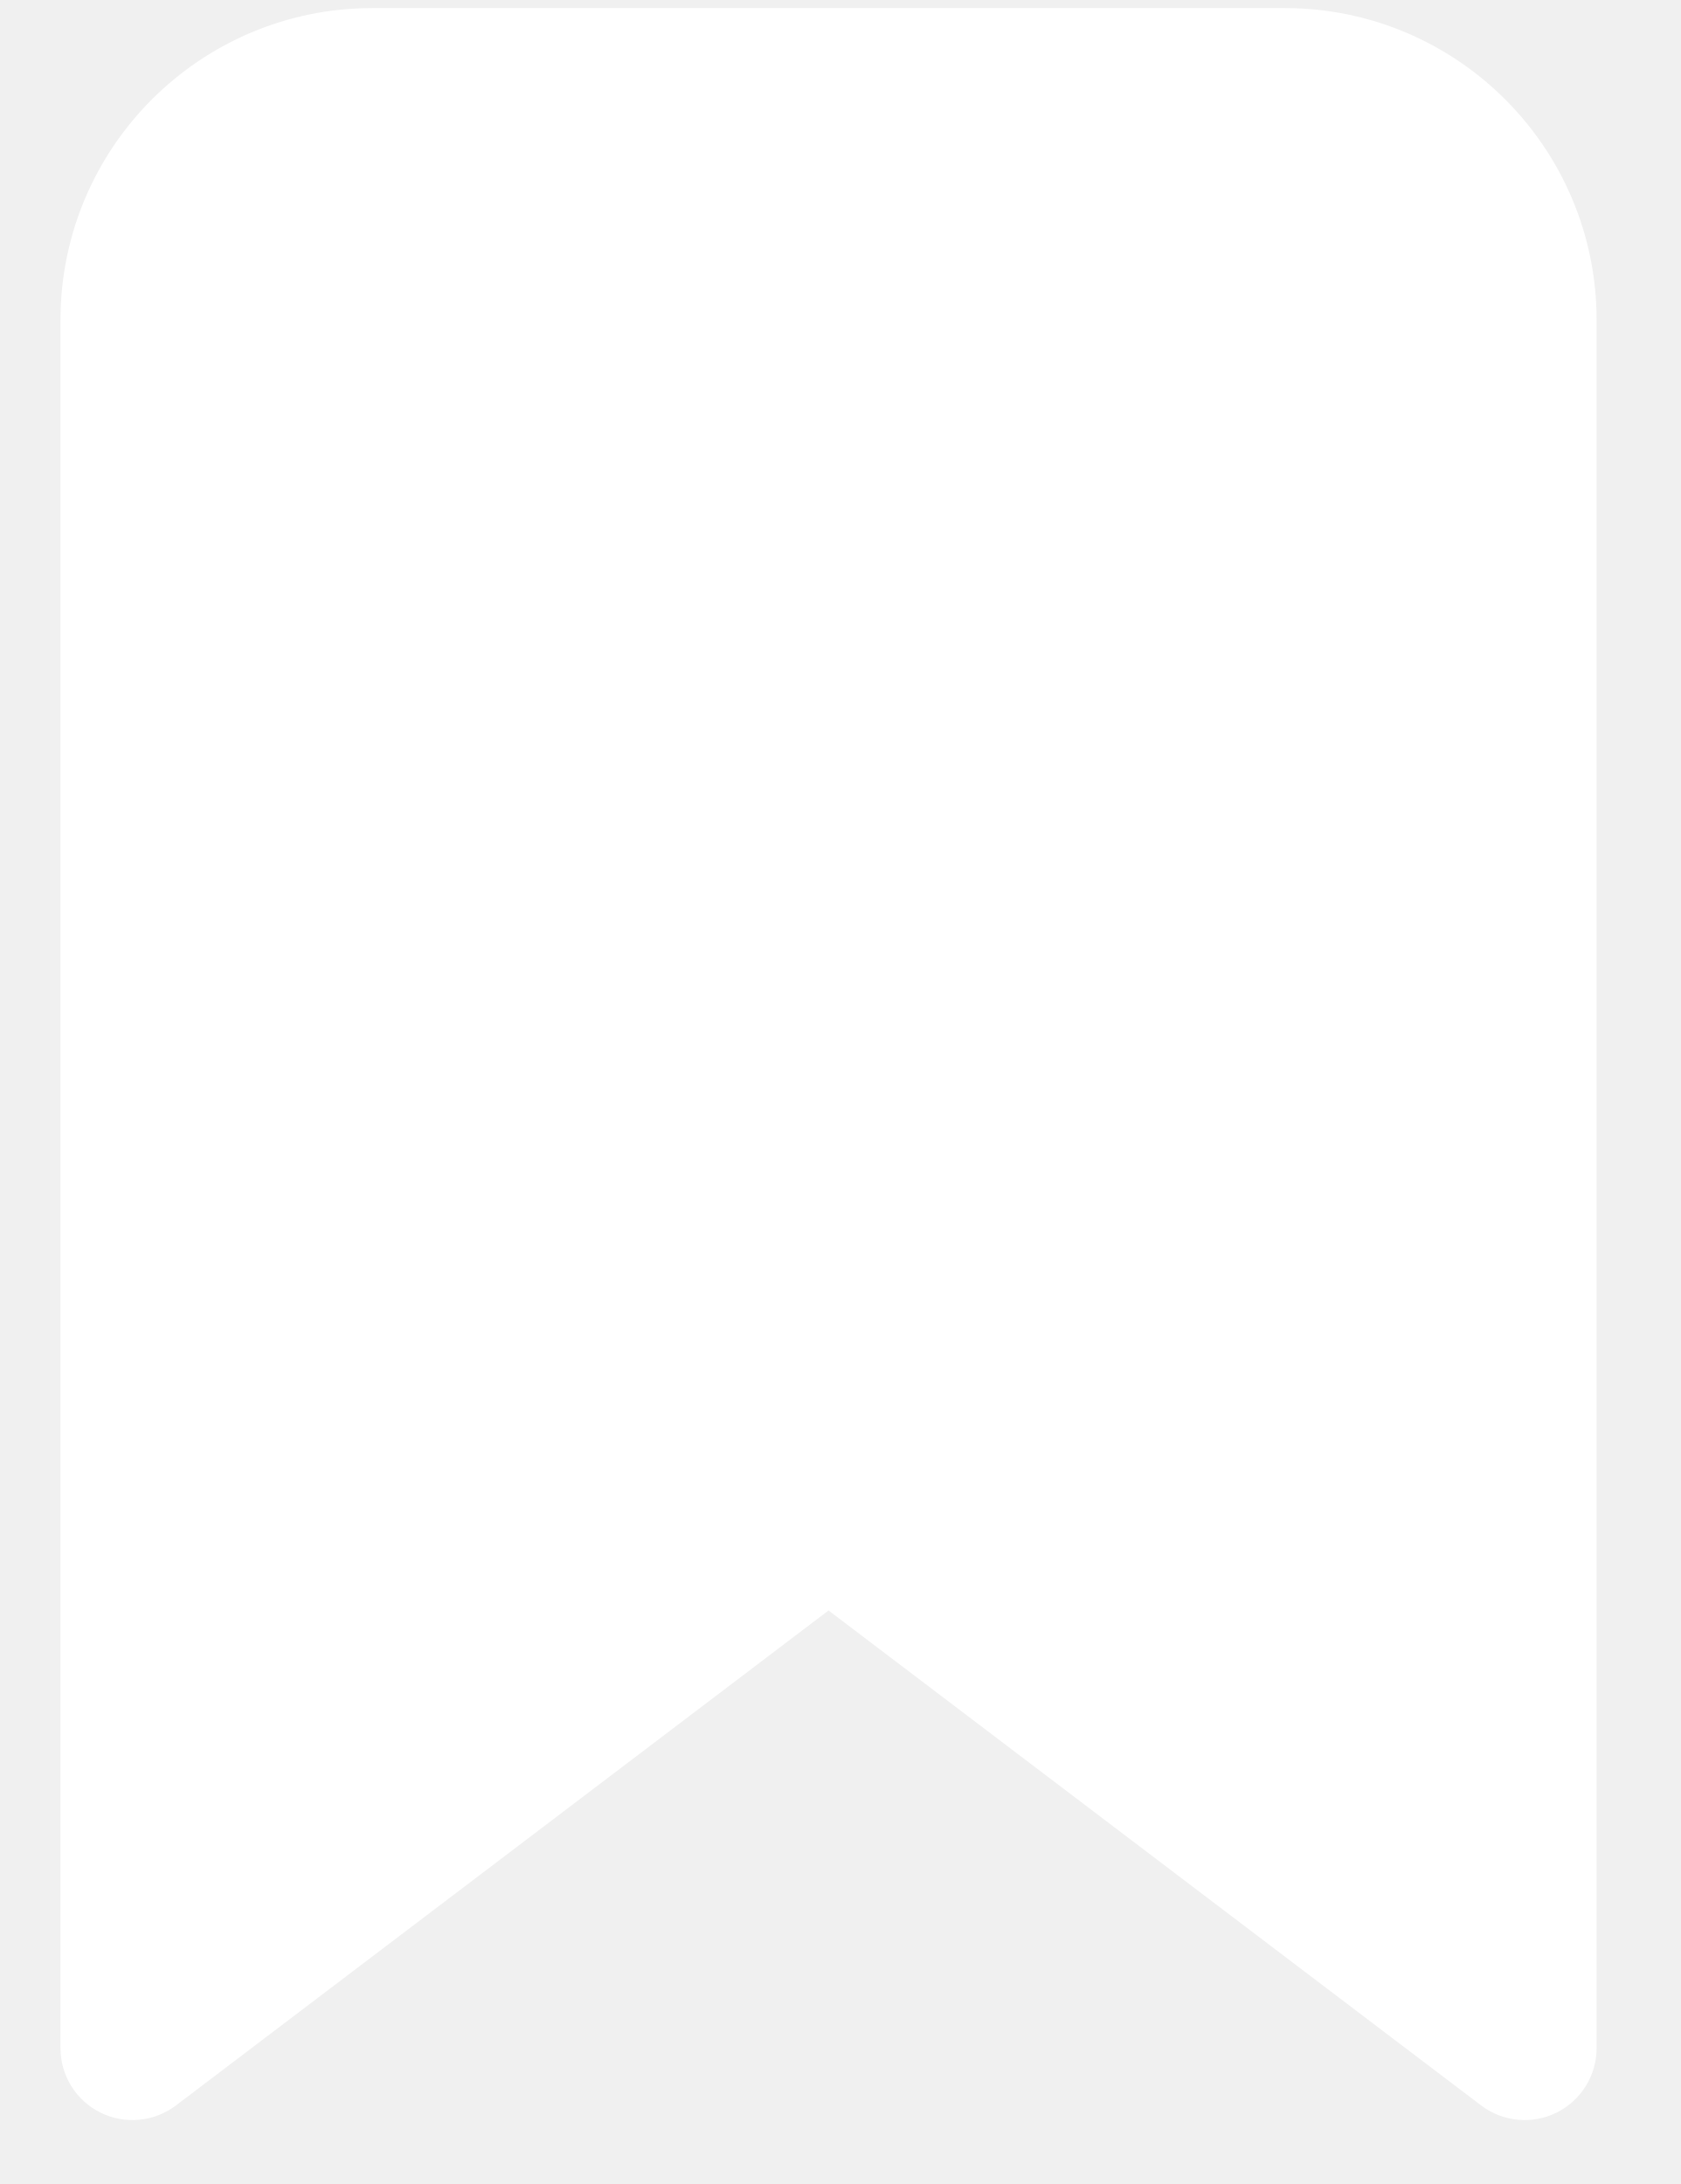
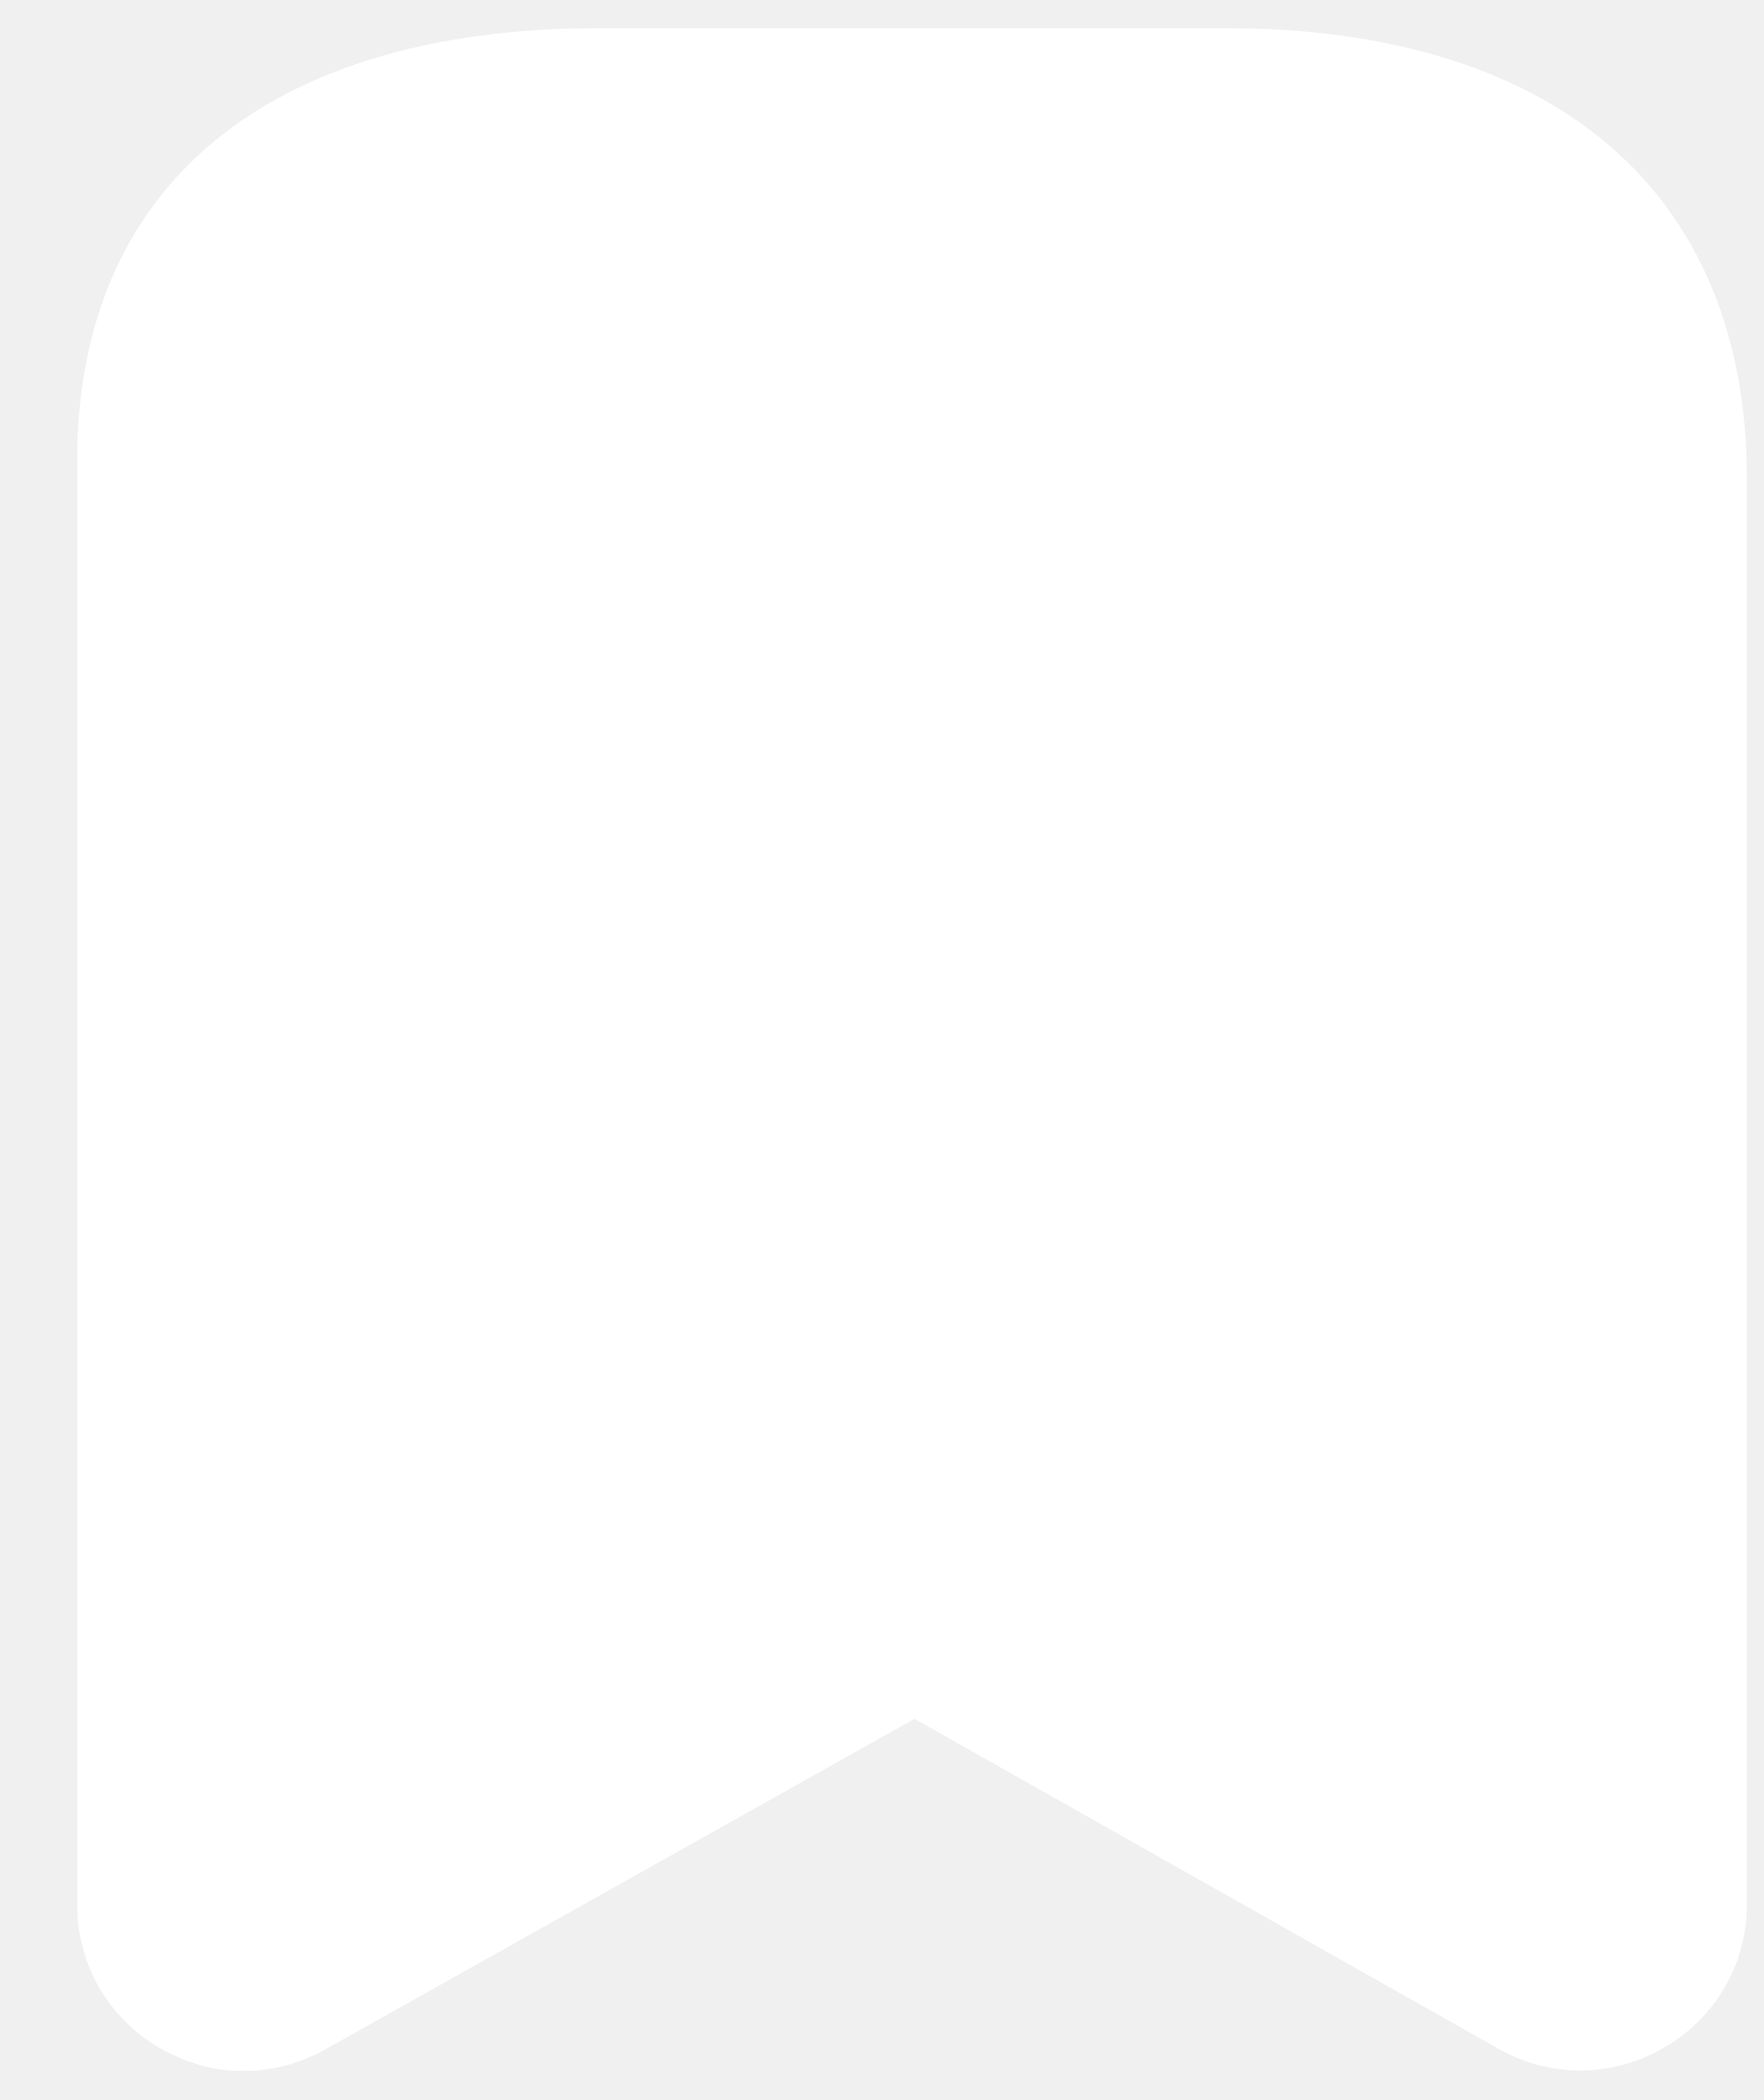
- <svg xmlns="http://www.w3.org/2000/svg" width="20" height="26" viewBox="0 0 20 26" fill="none">
-   <path d="M1.418 24.702L1.418 24.702C1.296 24.642 1.22 24.518 1.22 24.382V3.81C1.22 2.035 2.659 0.596 4.434 0.596H15.291C17.066 0.596 18.505 2.035 18.505 3.81V24.382C18.505 24.518 18.428 24.642 18.307 24.702L18.307 24.702C18.186 24.762 18.04 24.748 17.932 24.666L17.932 24.666L10.165 18.774L9.862 18.544L9.56 18.774L1.793 24.666L1.793 24.666C1.685 24.748 1.539 24.762 1.418 24.702Z" fill="white" stroke="white" />
+ <svg xmlns="http://www.w3.org/2000/svg" width="21" height="25" viewBox="0 0 21 25" fill="none">
+   <mask id="mask0_2_43" style="mask-type:alpha" maskUnits="userSpaceOnUse" x="0" y="0" width="21" height="25">
+     <path fill-rule="evenodd" clip-rule="evenodd" d="M0.918 0.334H20.797V24.655H0.918V0.334Z" fill="white" />
+   </mask>
+   <g mask="url(#mask0_2_43)">
+     <path fill-rule="evenodd" clip-rule="evenodd" d="M2.9 24.655C2.556 24.655 2.212 24.563 1.899 24.379C1.284 24.021 0.918 23.38 0.918 22.67V5.492C0.918 2.213 3.189 0.334 7.15 0.334H14.569C18.526 0.334 20.797 2.293 20.797 5.705V22.664C20.797 23.376 20.43 24.016 19.814 24.374C19.201 24.734 18.461 24.741 17.84 24.391L10.887 20.462L3.87 24.399C3.566 24.569 3.234 24.655 2.9 24.655V24.655Z" fill="white" />
+   </g>
+   <path fill-rule="evenodd" clip-rule="evenodd" d="M15.081 9.934H6.543C6.06 9.934 5.668 9.542 5.668 9.059C5.668 8.576 6.06 8.184 6.543 8.184H15.081C15.564 8.184 15.956 8.576 15.956 9.059C15.956 9.542 15.564 9.934 15.081 9.934" fill="white" />
</svg>
